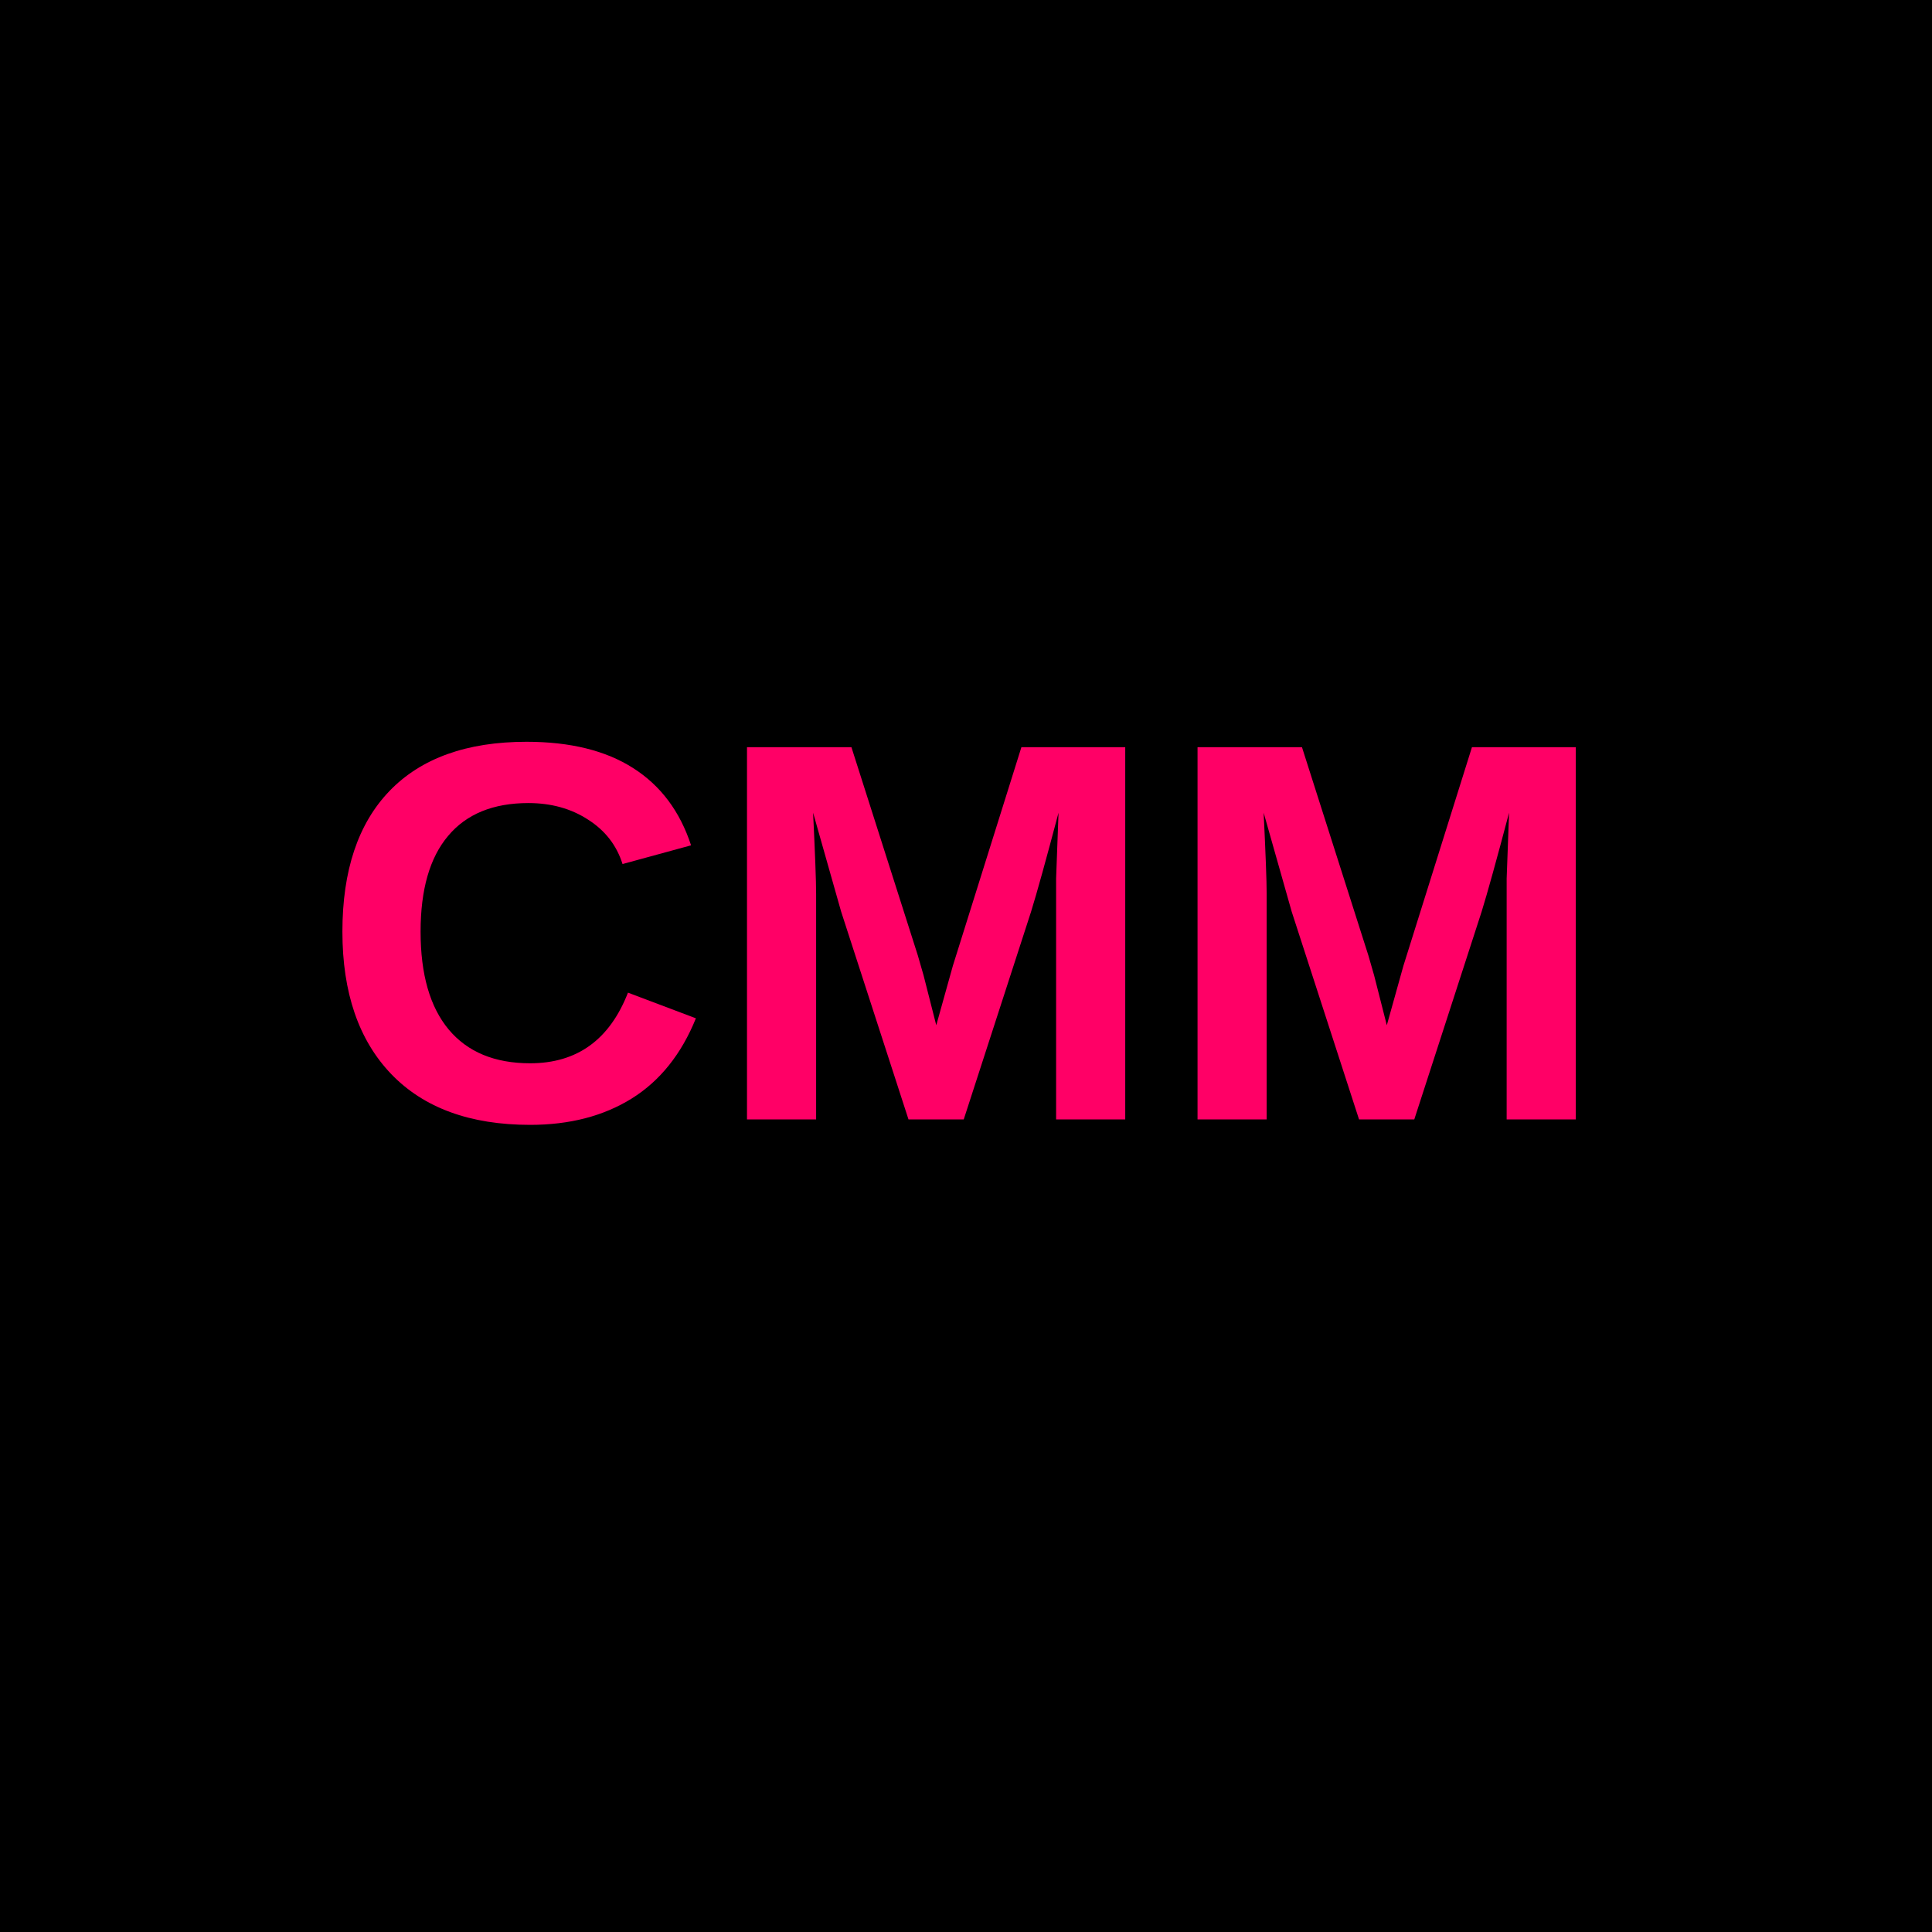
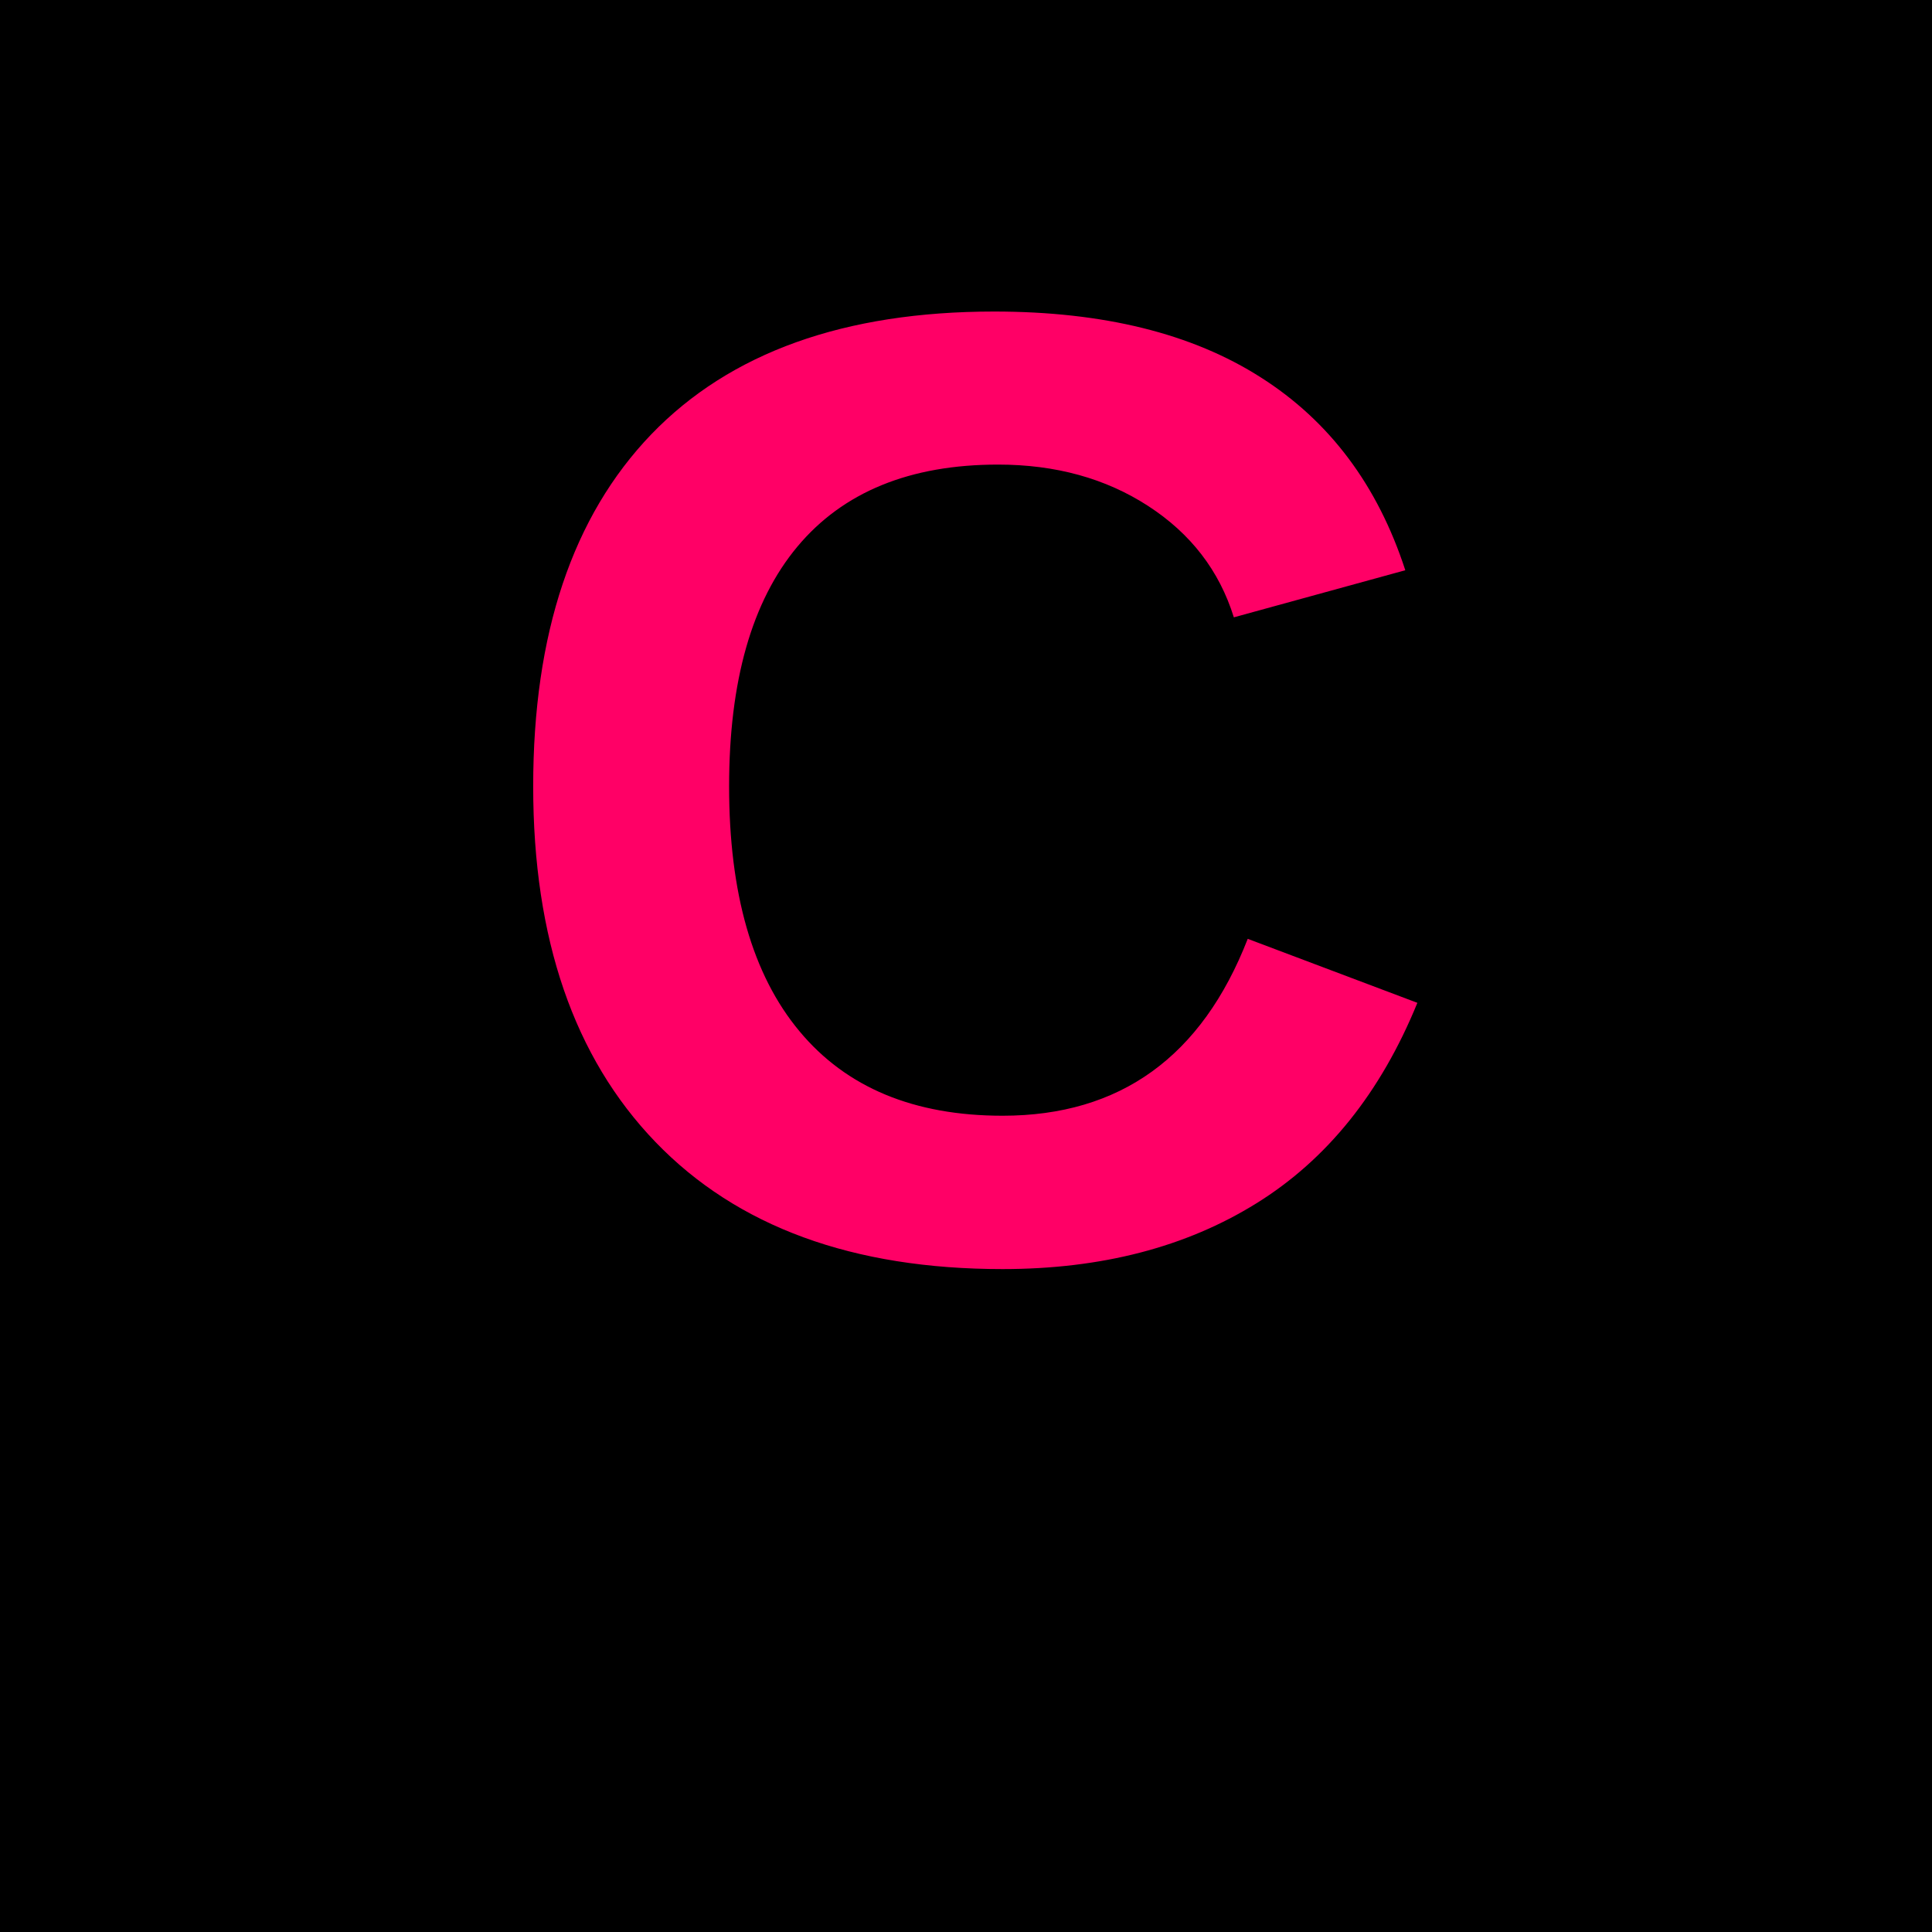
<svg xmlns="http://www.w3.org/2000/svg" viewBox="0 0 100 100">
  <rect width="100" height="100" fill="#000" />
-   <text x="50" y="50" font-family="Arial, sans-serif" font-size="28" font-weight="bold" fill="#FF0066" text-anchor="middle" dominant-baseline="middle">CMM</text>
+   <text x="50" y="65" font-family="Arial, sans-serif" font-size="70" font-weight="bold" fill="#FF0066" text-anchor="middle">C</text>
</svg>
